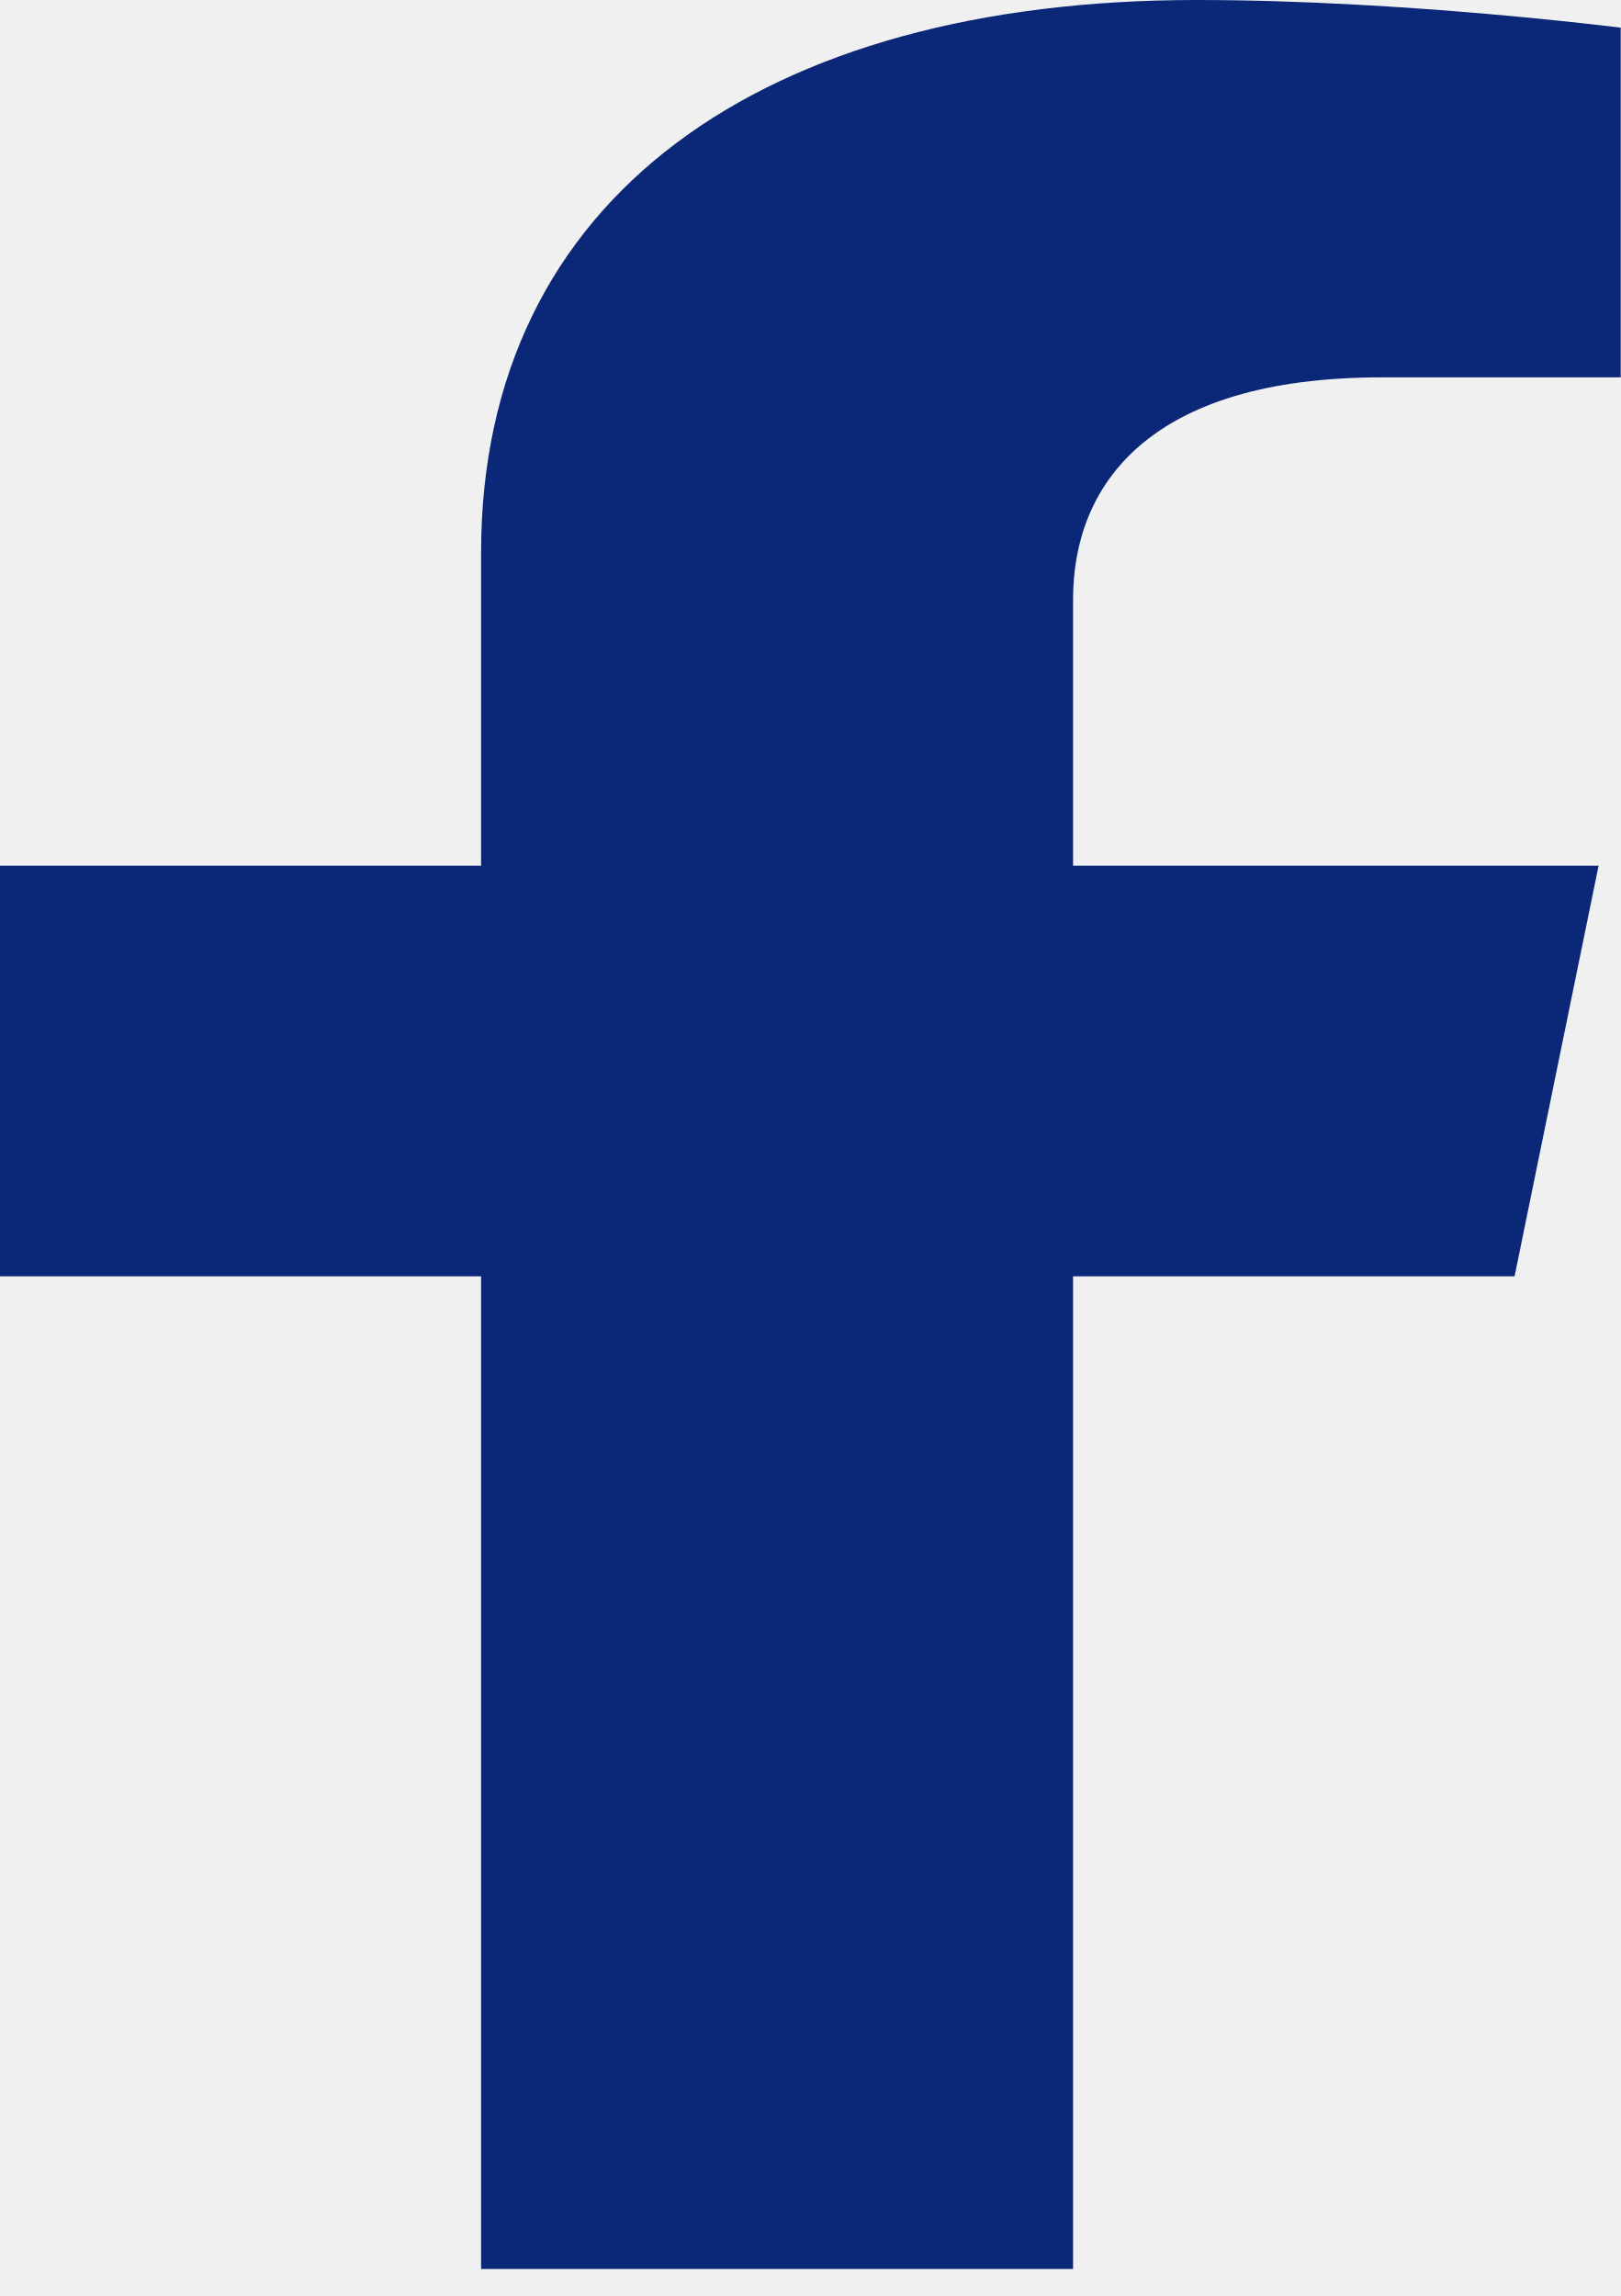
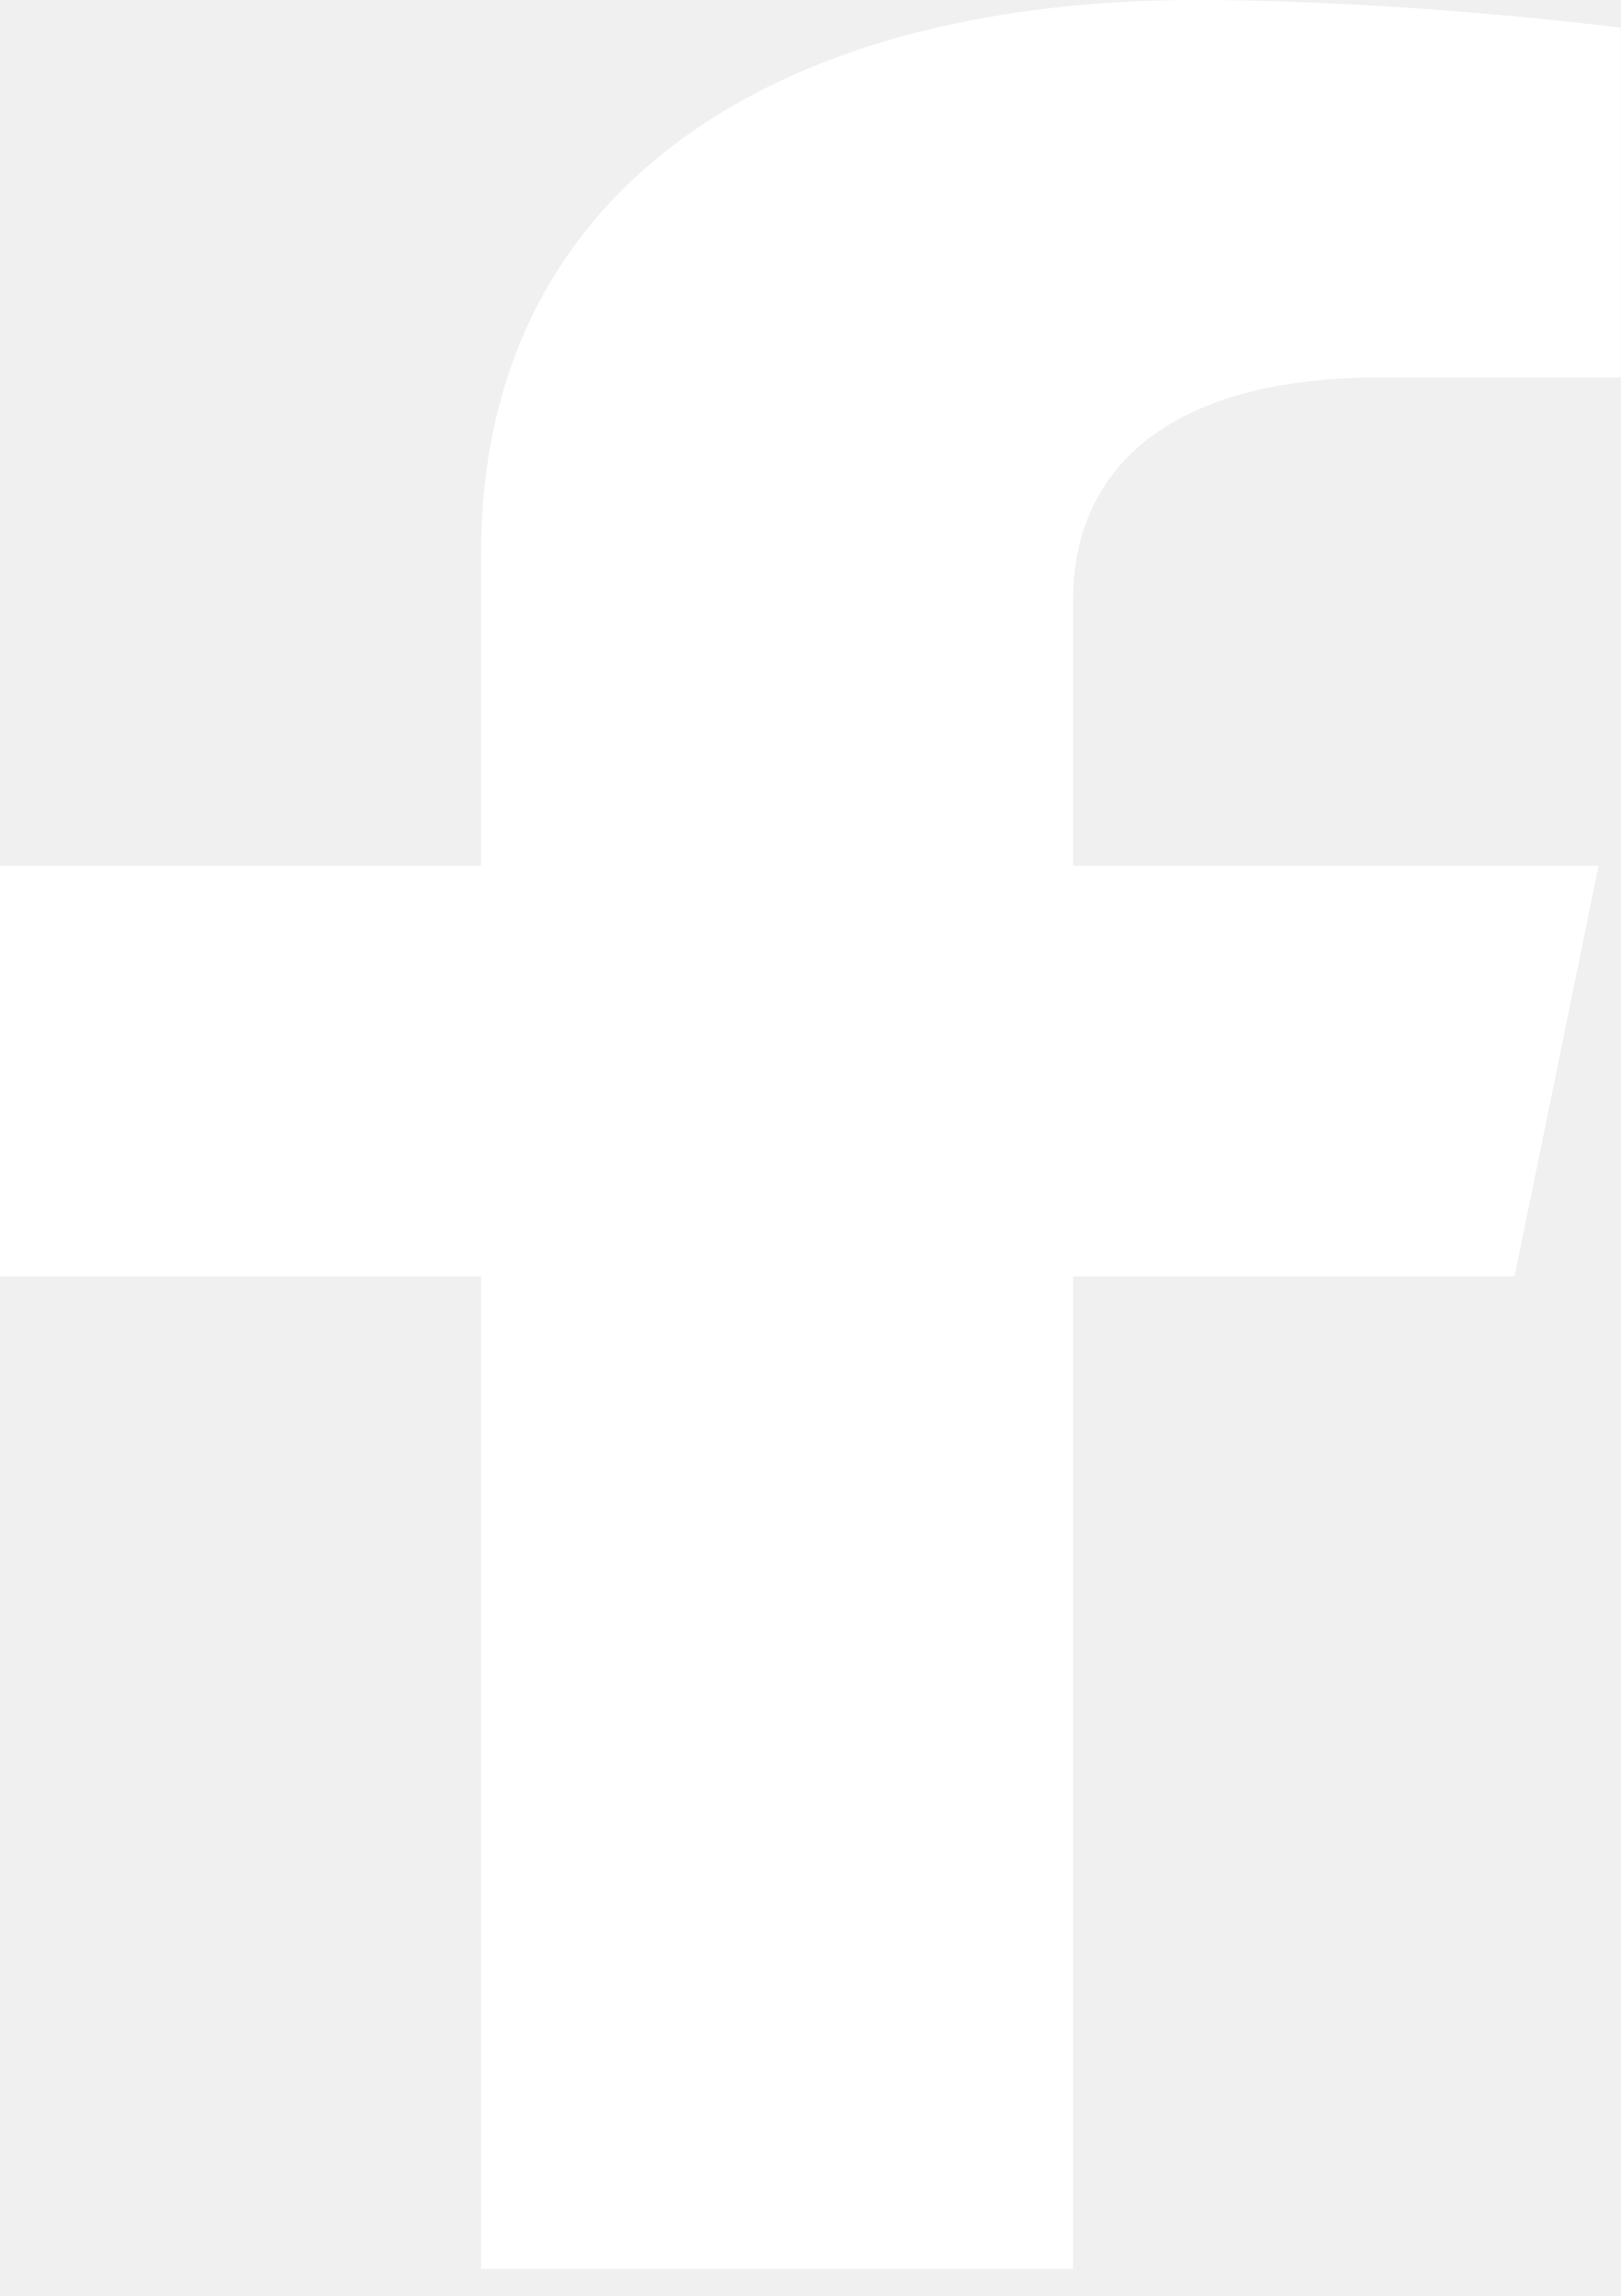
- <svg xmlns="http://www.w3.org/2000/svg" width="12" height="17" viewBox="0 0 12 17" fill="none">
-   <path id="Vector" d="M11.214 9.45L11.836 6.41H7.945V4.437C7.945 3.605 8.489 2.794 10.231 2.794H12V0.205C12 0.205 10.395 0 8.86 0C5.656 0 3.562 1.456 3.562 4.092V6.41H0V9.45H3.562V16.8H7.945V9.45H11.214Z" fill="#0B2878" />
+ <svg xmlns="http://www.w3.org/2000/svg" width="12" height="17" viewBox="0 0 12 17" fill="white">
+   <path id="Vector" d="M11.214 9.45L11.836 6.41H7.945V4.437C7.945 3.605 8.489 2.794 10.231 2.794H12V0.205C12 0.205 10.395 0 8.86 0C5.656 0 3.562 1.456 3.562 4.092V6.41H0V9.45H3.562V16.8H7.945V9.45H11.214Z" fill="white" />
</svg>
